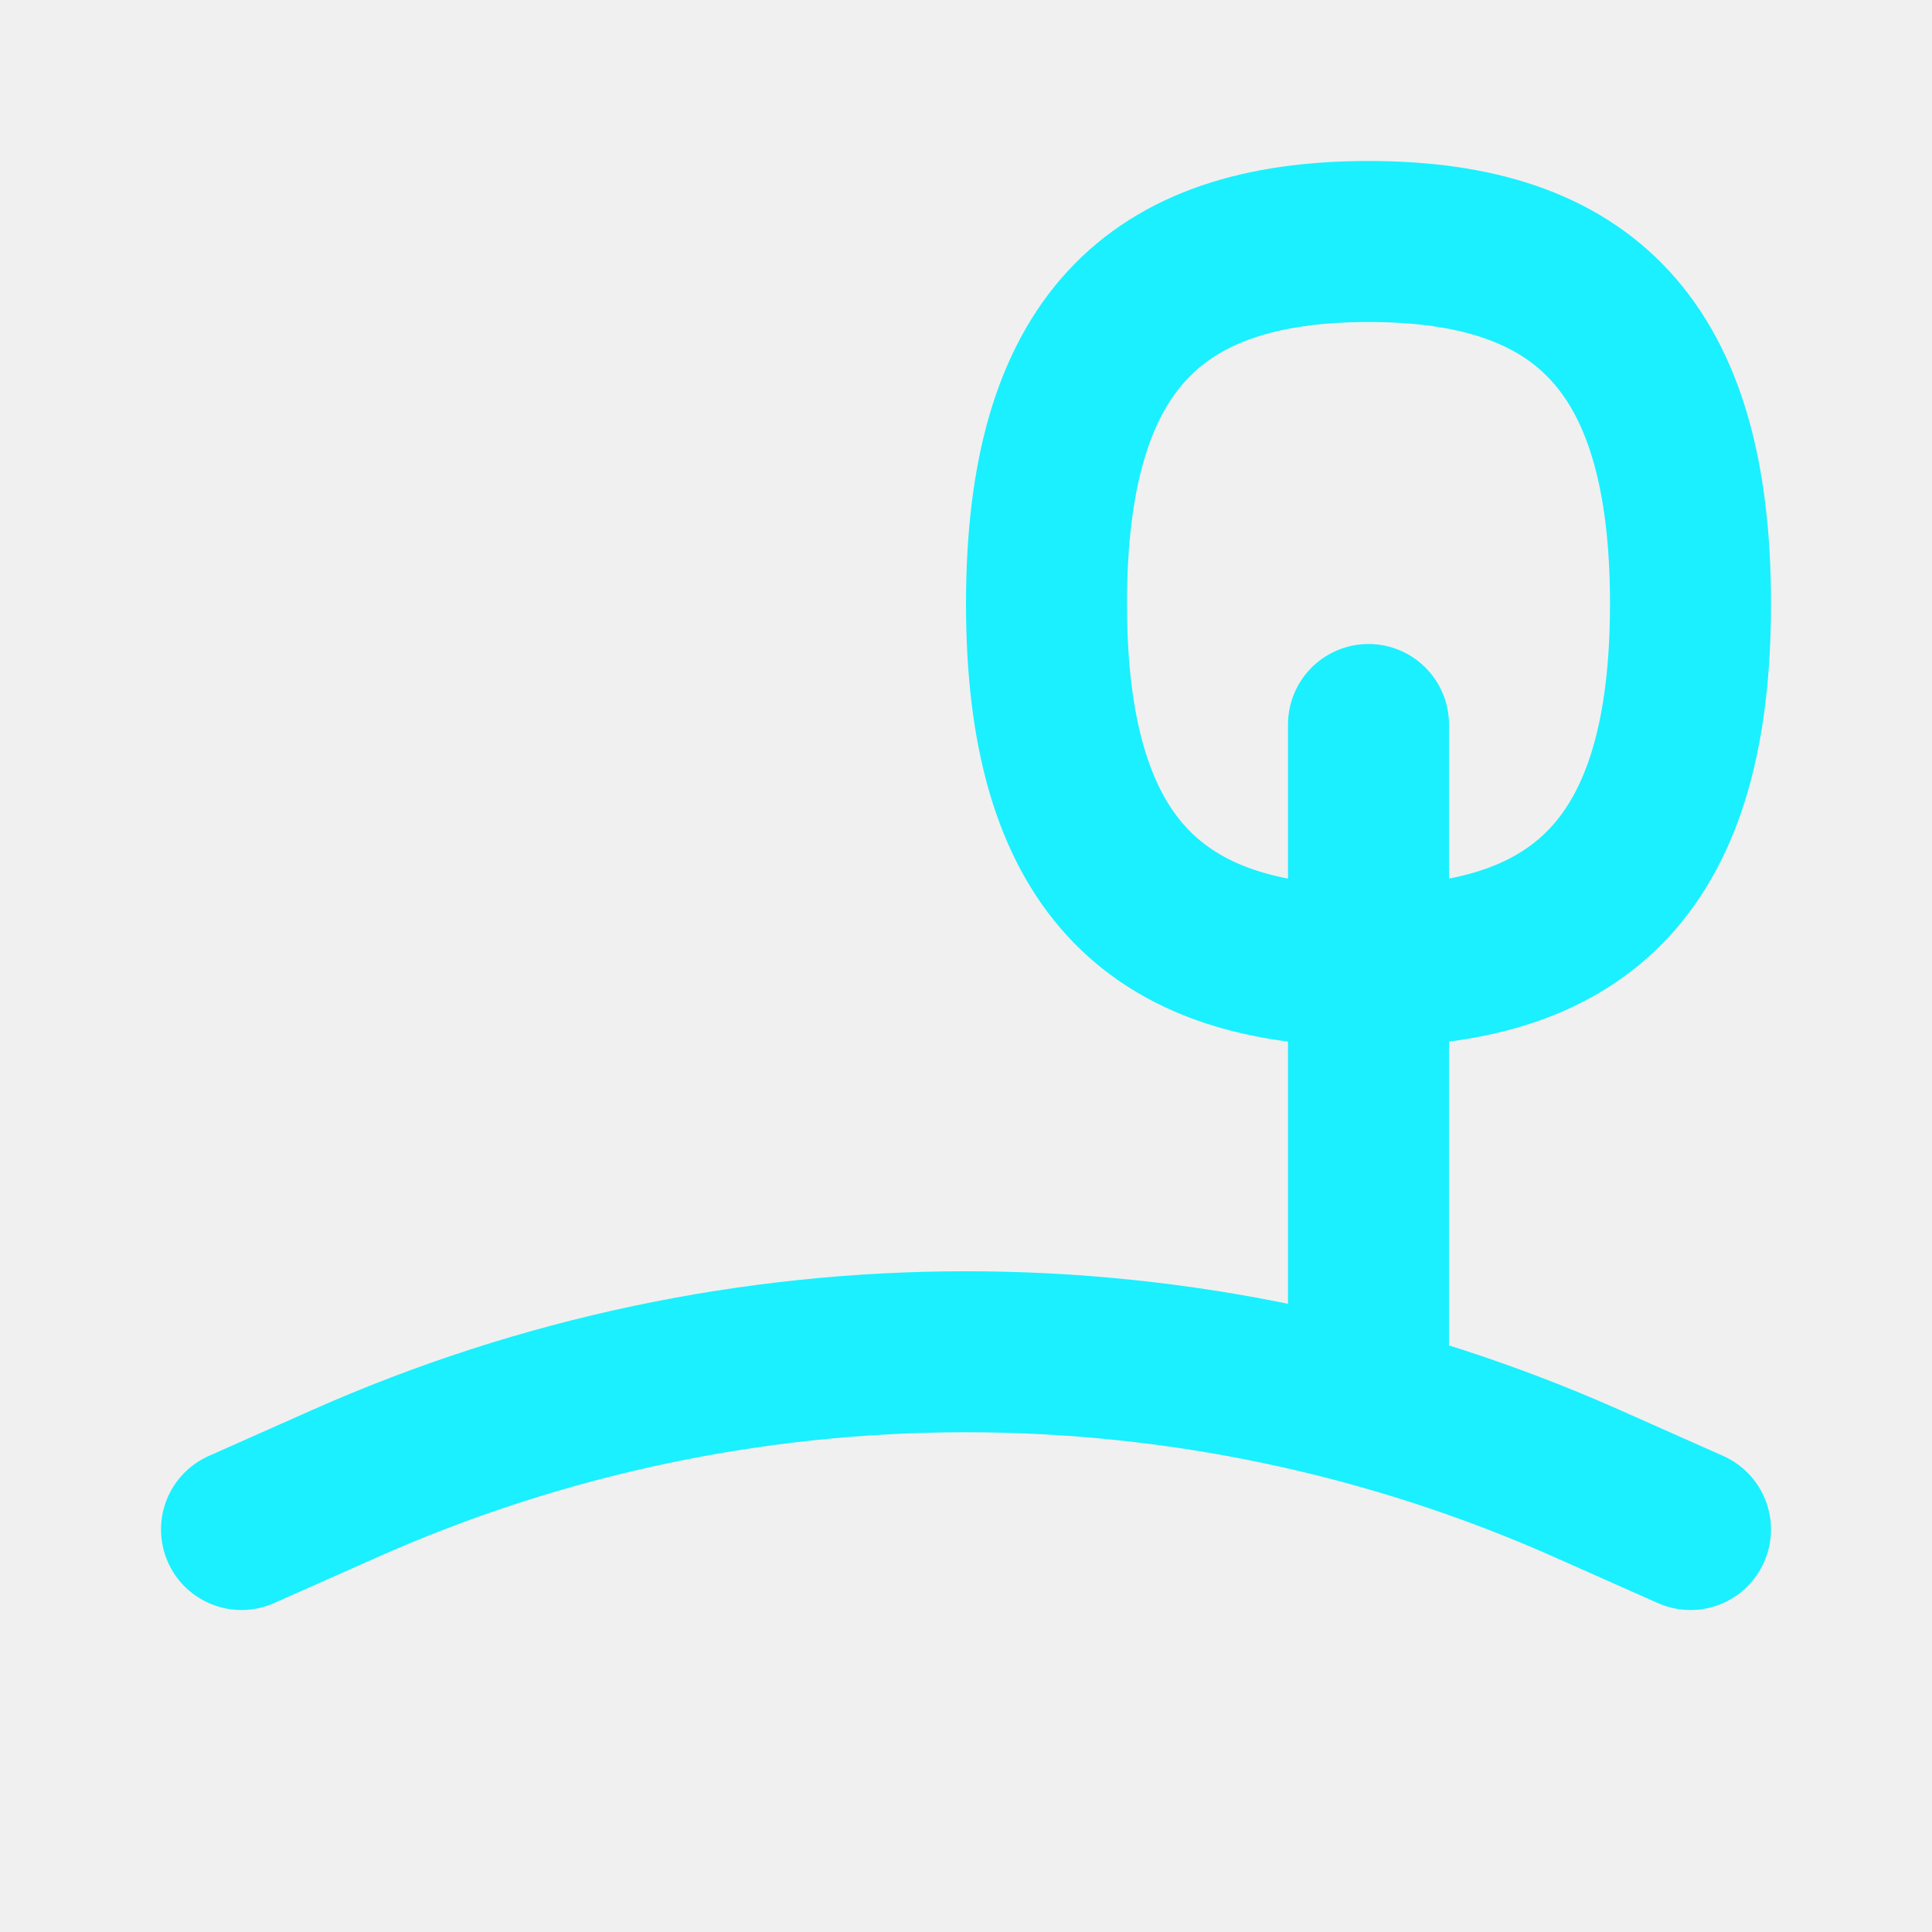
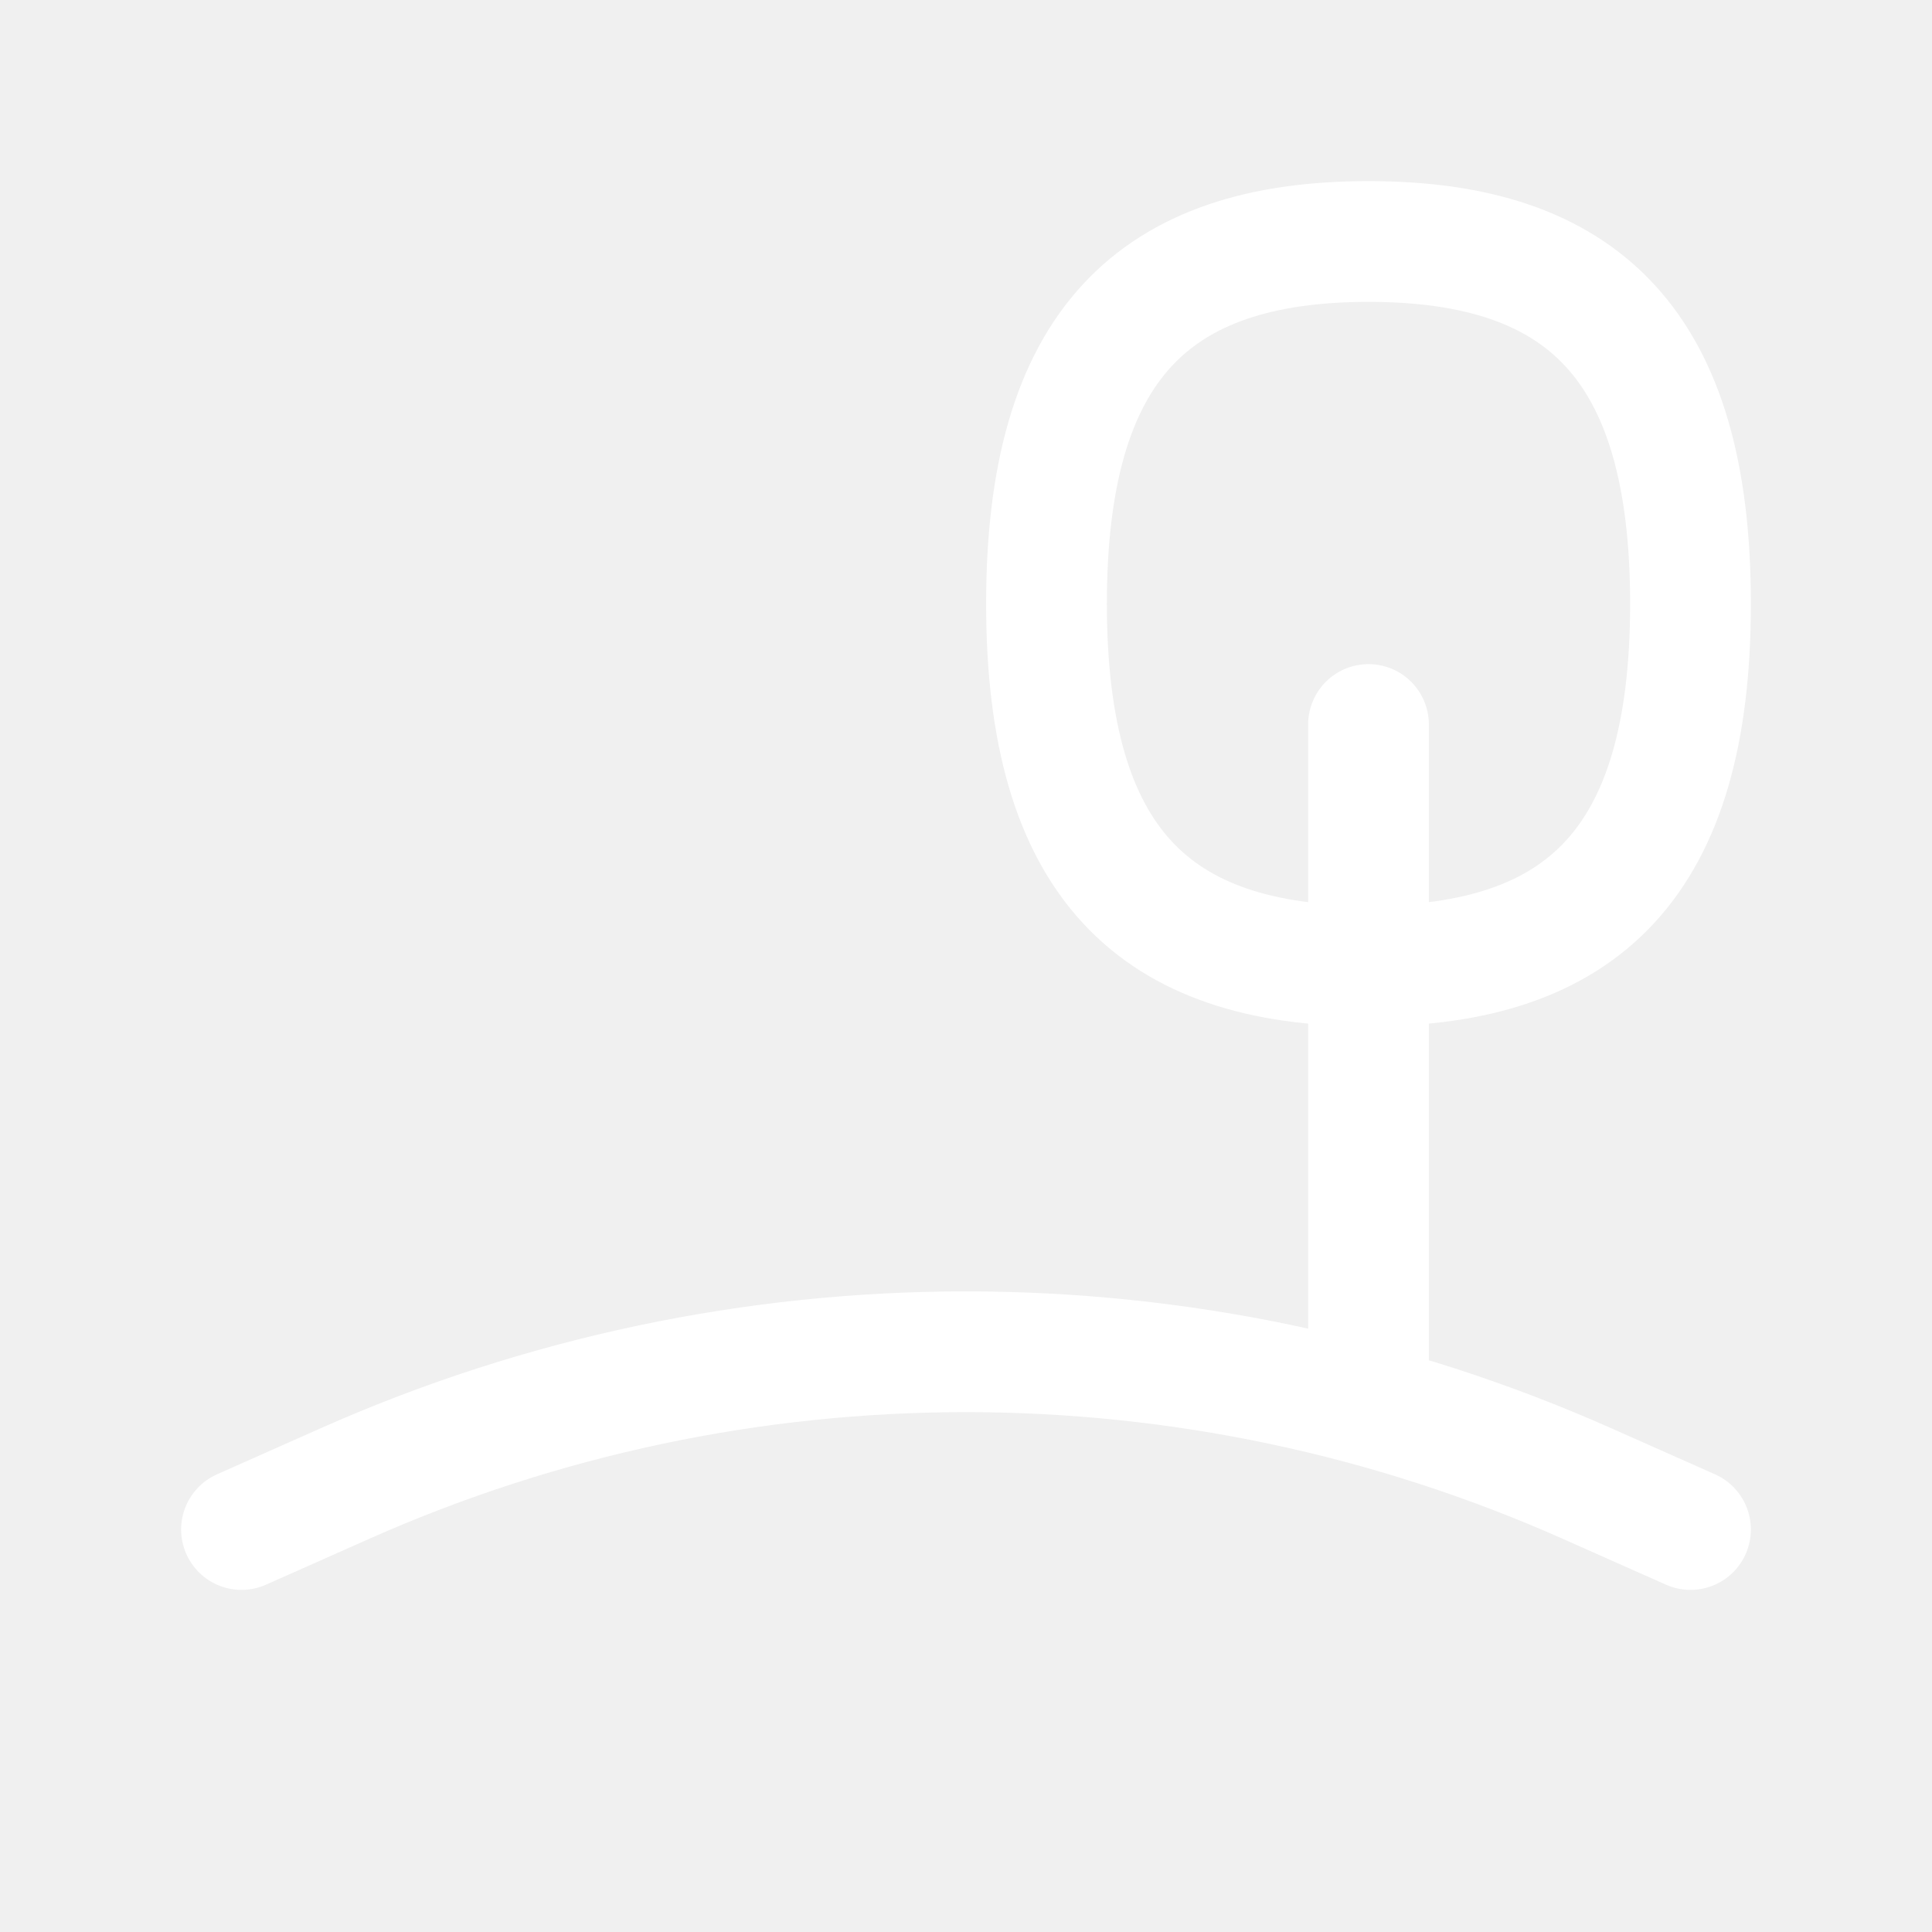
<svg xmlns="http://www.w3.org/2000/svg" width="800px" height="800px" viewBox="0 0 24 24" fill="none">
-   <path d="M21 19L19.717 18.43C14.804 16.246 9.196 16.246 4.283 18.43L3 19M17 17.222V9M17 12C19.667 12 21 10.714 21 7.5C21 4.286 19.667 3 17 3C14.333 3 13 4.286 13 7.5C13 10.714 14.333 12 17 12Z" stroke="#1af0ff" stroke-width="2" stroke-linecap="round" stroke-linejoin="round" />
+   <path d="M21 19L19.717 18.43C14.804 16.246 9.196 16.246 4.283 18.43L3 19M17 17.222V9M17 12C19.667 12 21 10.714 21 7.5C21 4.286 19.667 3 17 3C14.333 3 13 4.286 13 7.5C13 10.714 14.333 12 17 12Z" stroke="#ffffff" stroke-width="1.5" stroke-linecap="round" stroke-linejoin="round" />
</svg>
